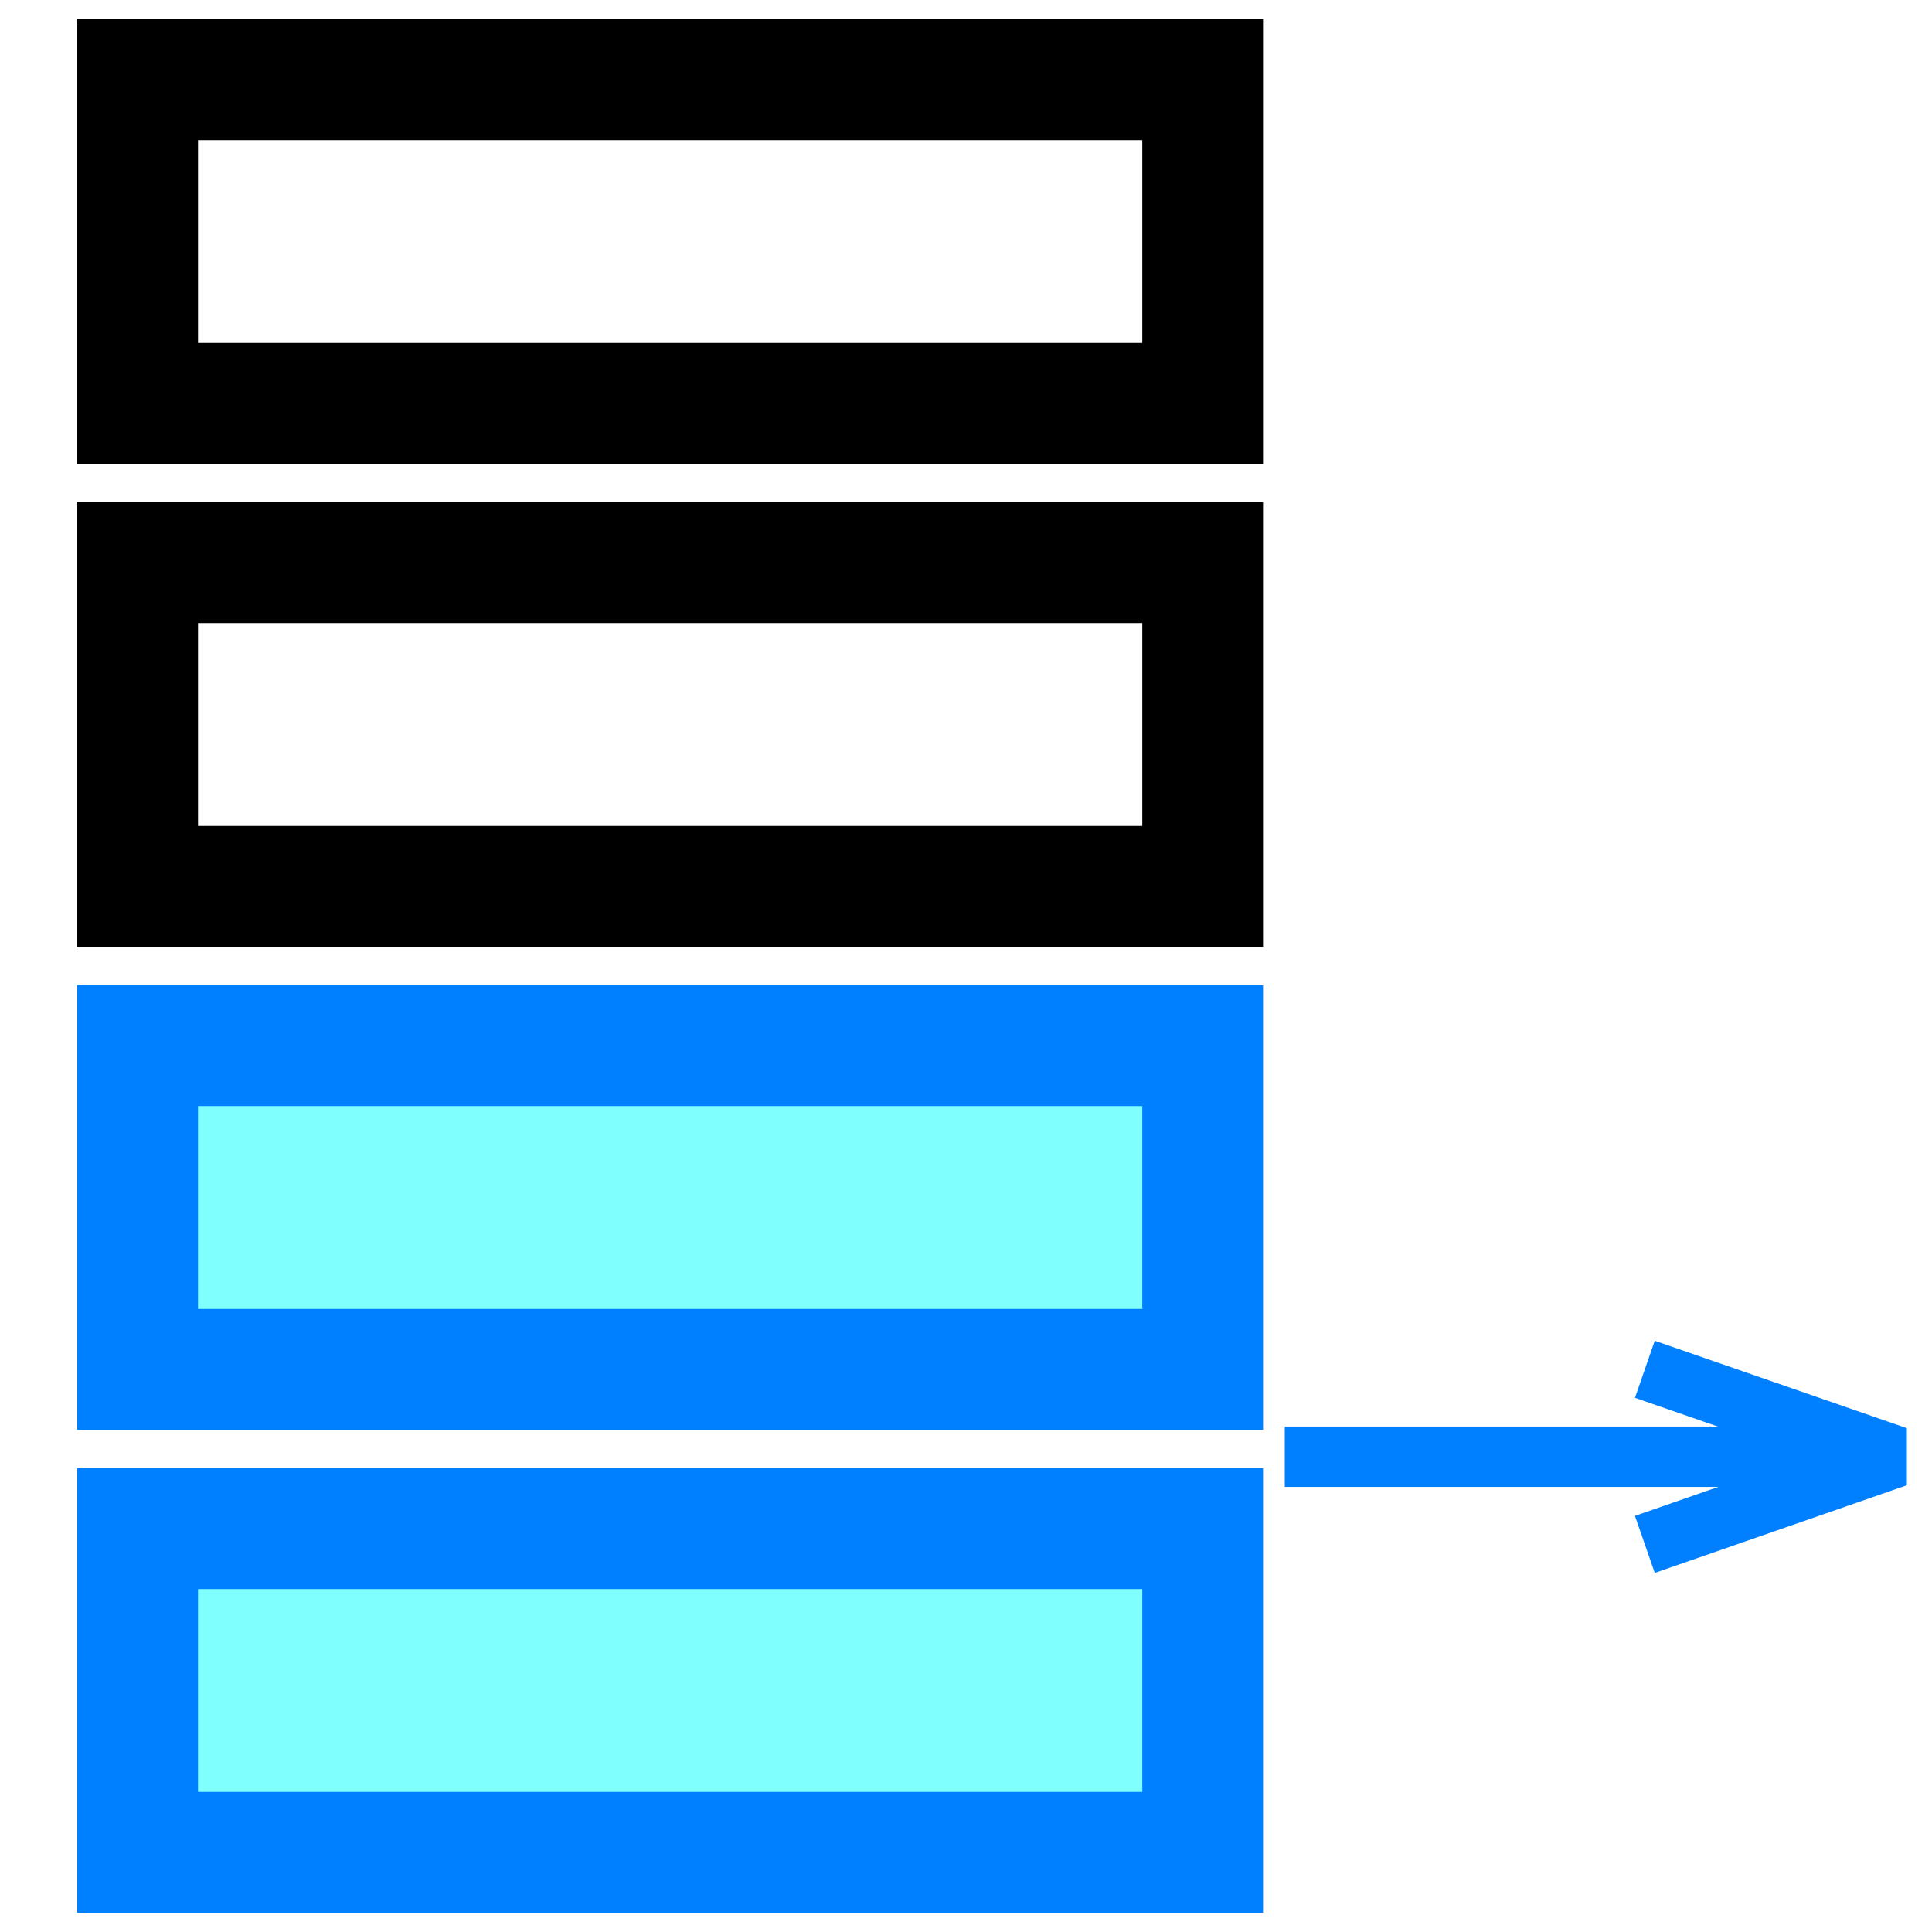
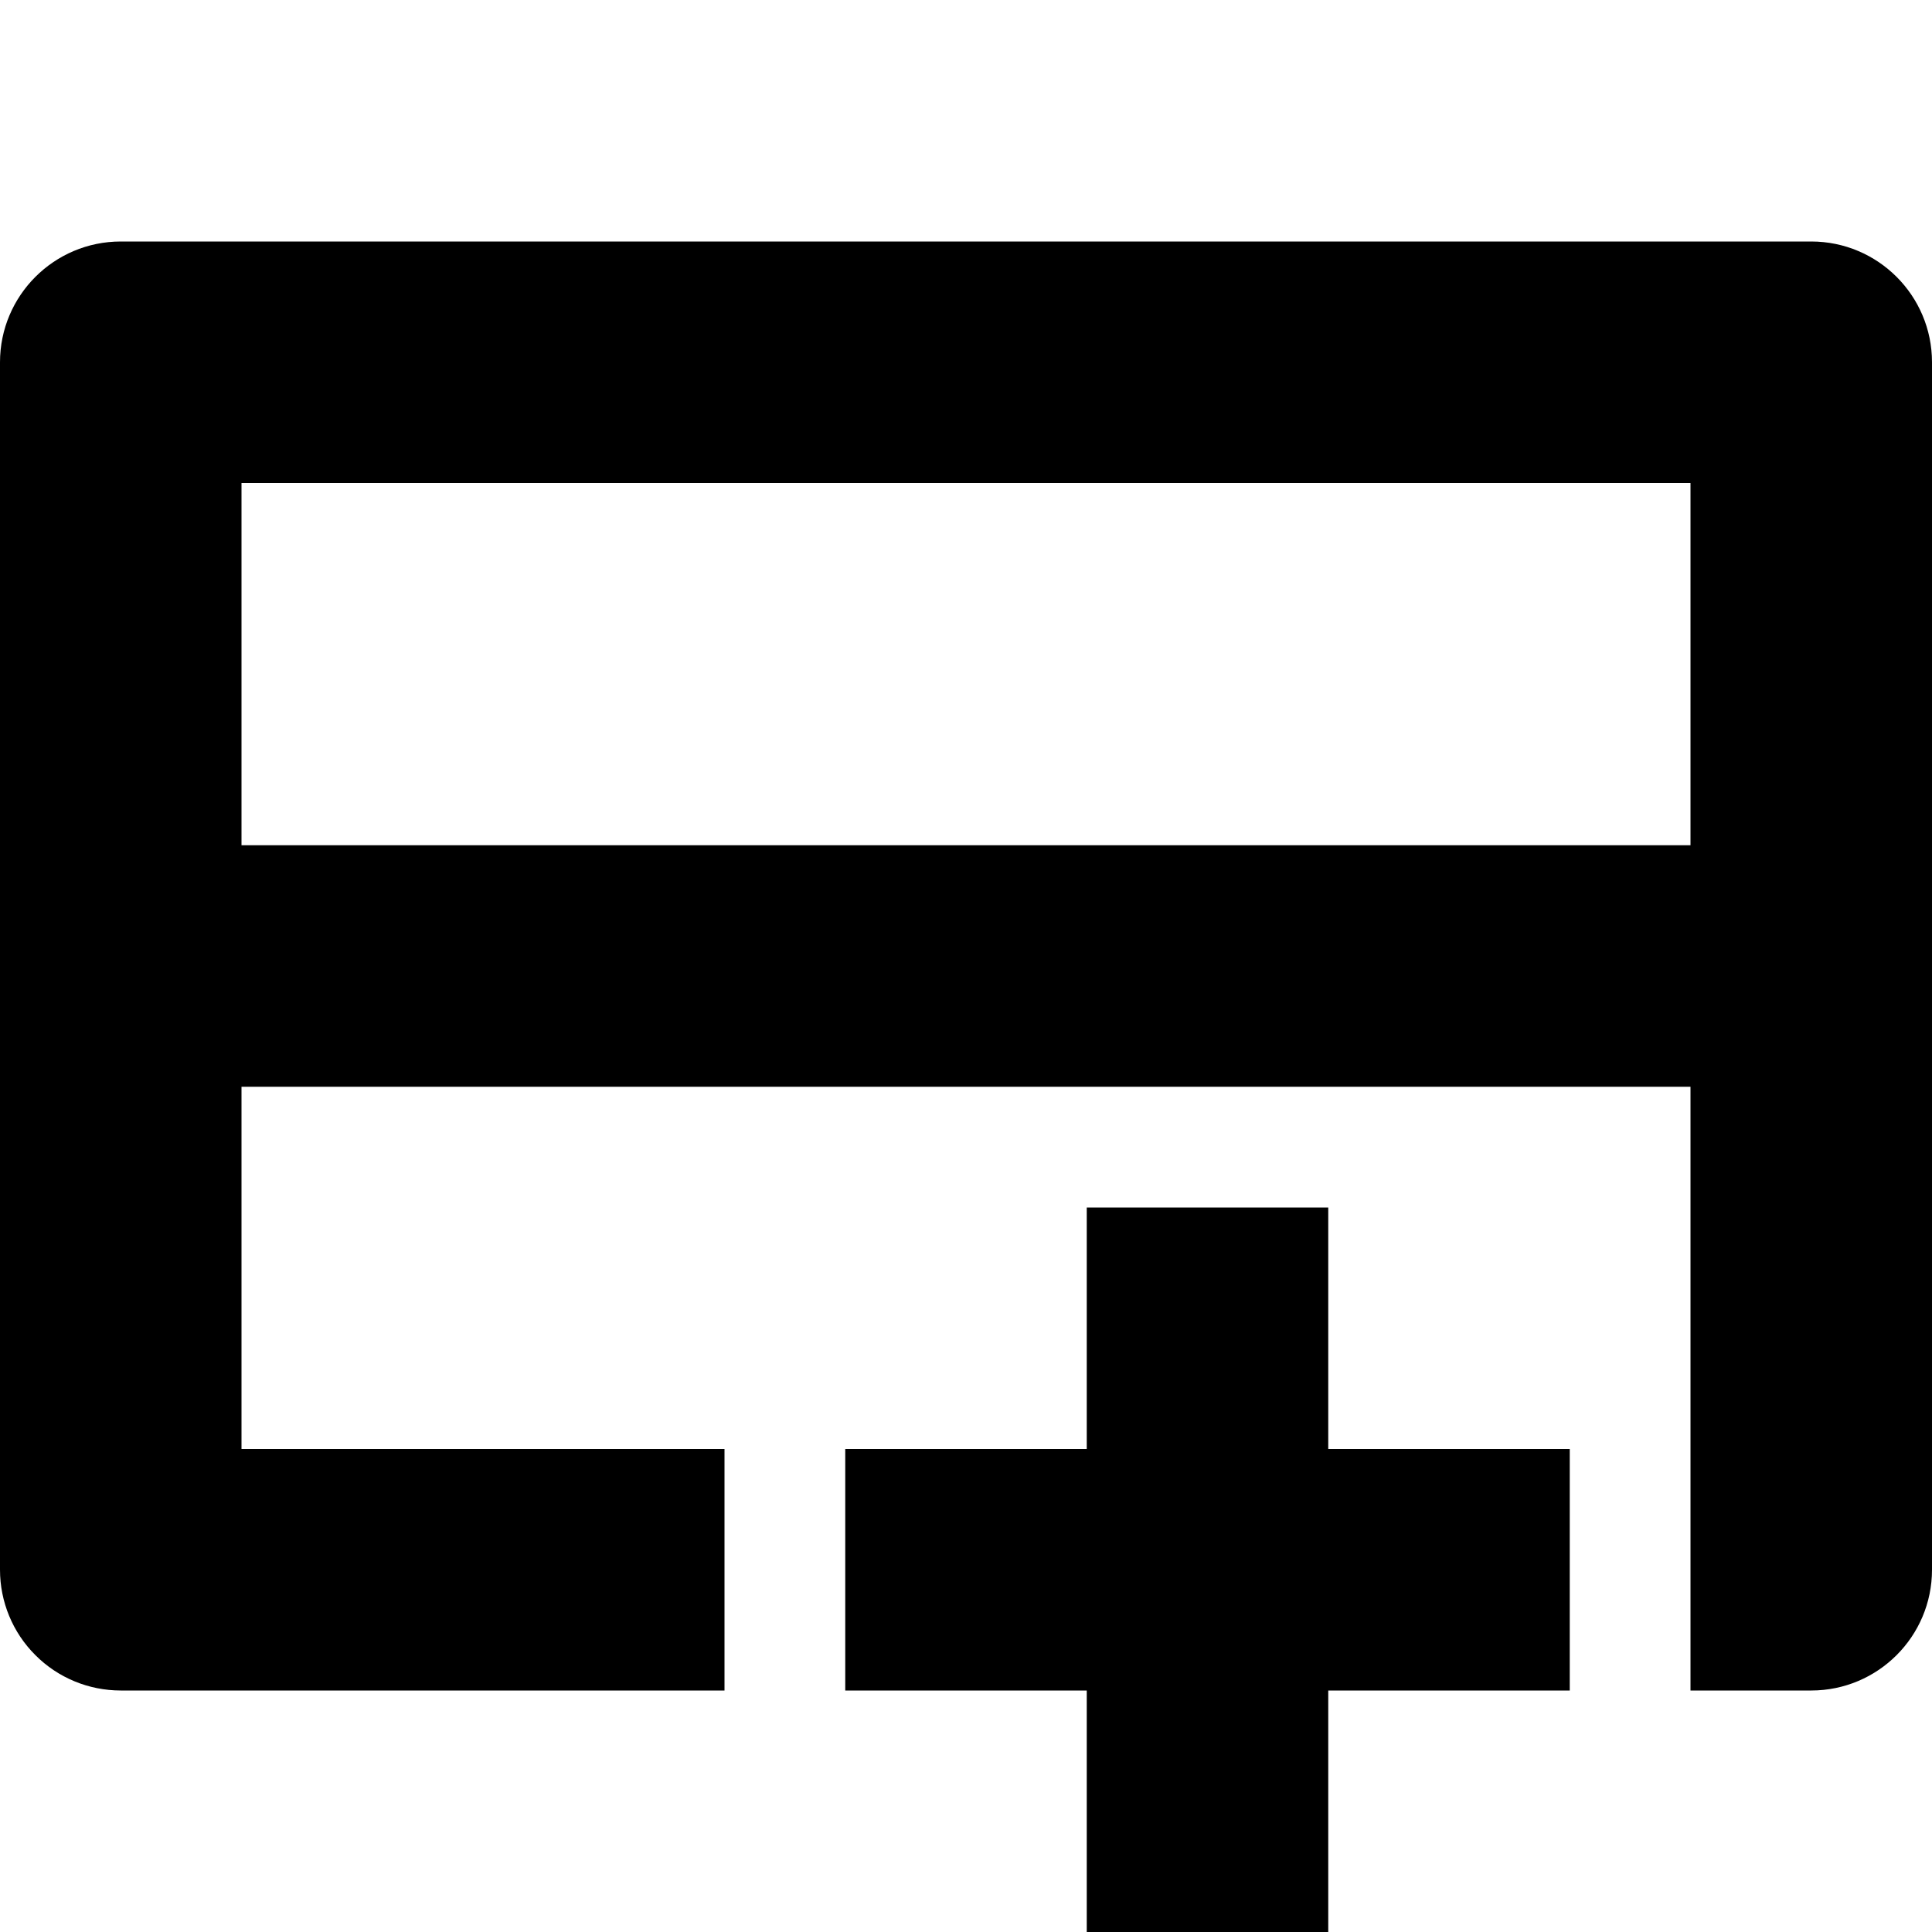
- <svg xmlns="http://www.w3.org/2000/svg" version="1.1" id="Layer_1" x="0px" y="0px" viewBox="0 0 800 800" style="enable-background:new 0 0 800 800;" xml:space="preserve">
-   <style type="text/css">
- 	.st0{fill:none;stroke:#000000;stroke-width:50;stroke-miterlimit:66.667;}
- 	.st1{fill:none;stroke:#0080FF;stroke-width:25;stroke-linejoin:bevel;stroke-miterlimit:125;}
- 	.st2{fill:none;stroke:#0080FF;stroke-width:25;stroke-miterlimit:125;}
- 	.st3{fill:#80FFFF;stroke:#0080FF;stroke-width:50;stroke-miterlimit:66.667;}
- </style>
-   <rect x="57" y="33" class="st0" width="441" height="134" />
-   <g>
-     <polyline class="st1" points="681.1,639.5 785.5,603.2 681.1,567  " />
-     <g>
-       <line class="st2" x1="785.5" y1="603.2" x2="532" y2="603.2" />
-     </g>
-   </g>
-   <rect x="57" y="633" class="st3" width="441" height="134" />
-   <rect x="57" y="233" class="st0" width="441" height="134" />
-   <rect x="57" y="433" class="st3" width="441" height="134" />
+ <svg xmlns="http://www.w3.org/2000/svg" width="800px" height="800px" viewBox="0 0 16 16" version="1.1">
+   <rect width="16" height="16" id="icon-bound" fill="none" />
+   <path id="table-add-row" d="M11,12l2,0l0,2l-2,0l0,2l-2,0l0,-2l-2,0l0,-2l2,0l0,-2l2,0l0,2Zm-5,2l-5,-0c-0.265,0 -0.52,-0.105 -0.707,-0.293c-0.188,-0.187 -0.293,-0.442 -0.293,-0.707l-0,-10c-0,-0.552 0.448,-1 1,-1c2.577,0 11.423,-0 14,0c0.552,0 1,0.448 1,1c-0,1.916 0,8.084 -0,10c-0,0.552 -0.448,1 -1,1l-1,-0l0,-5l-12,-0l0,3l4,0l0,2Zm-4,-10l0,3l12,0l0,-3l-12,0Z" />
</svg>
